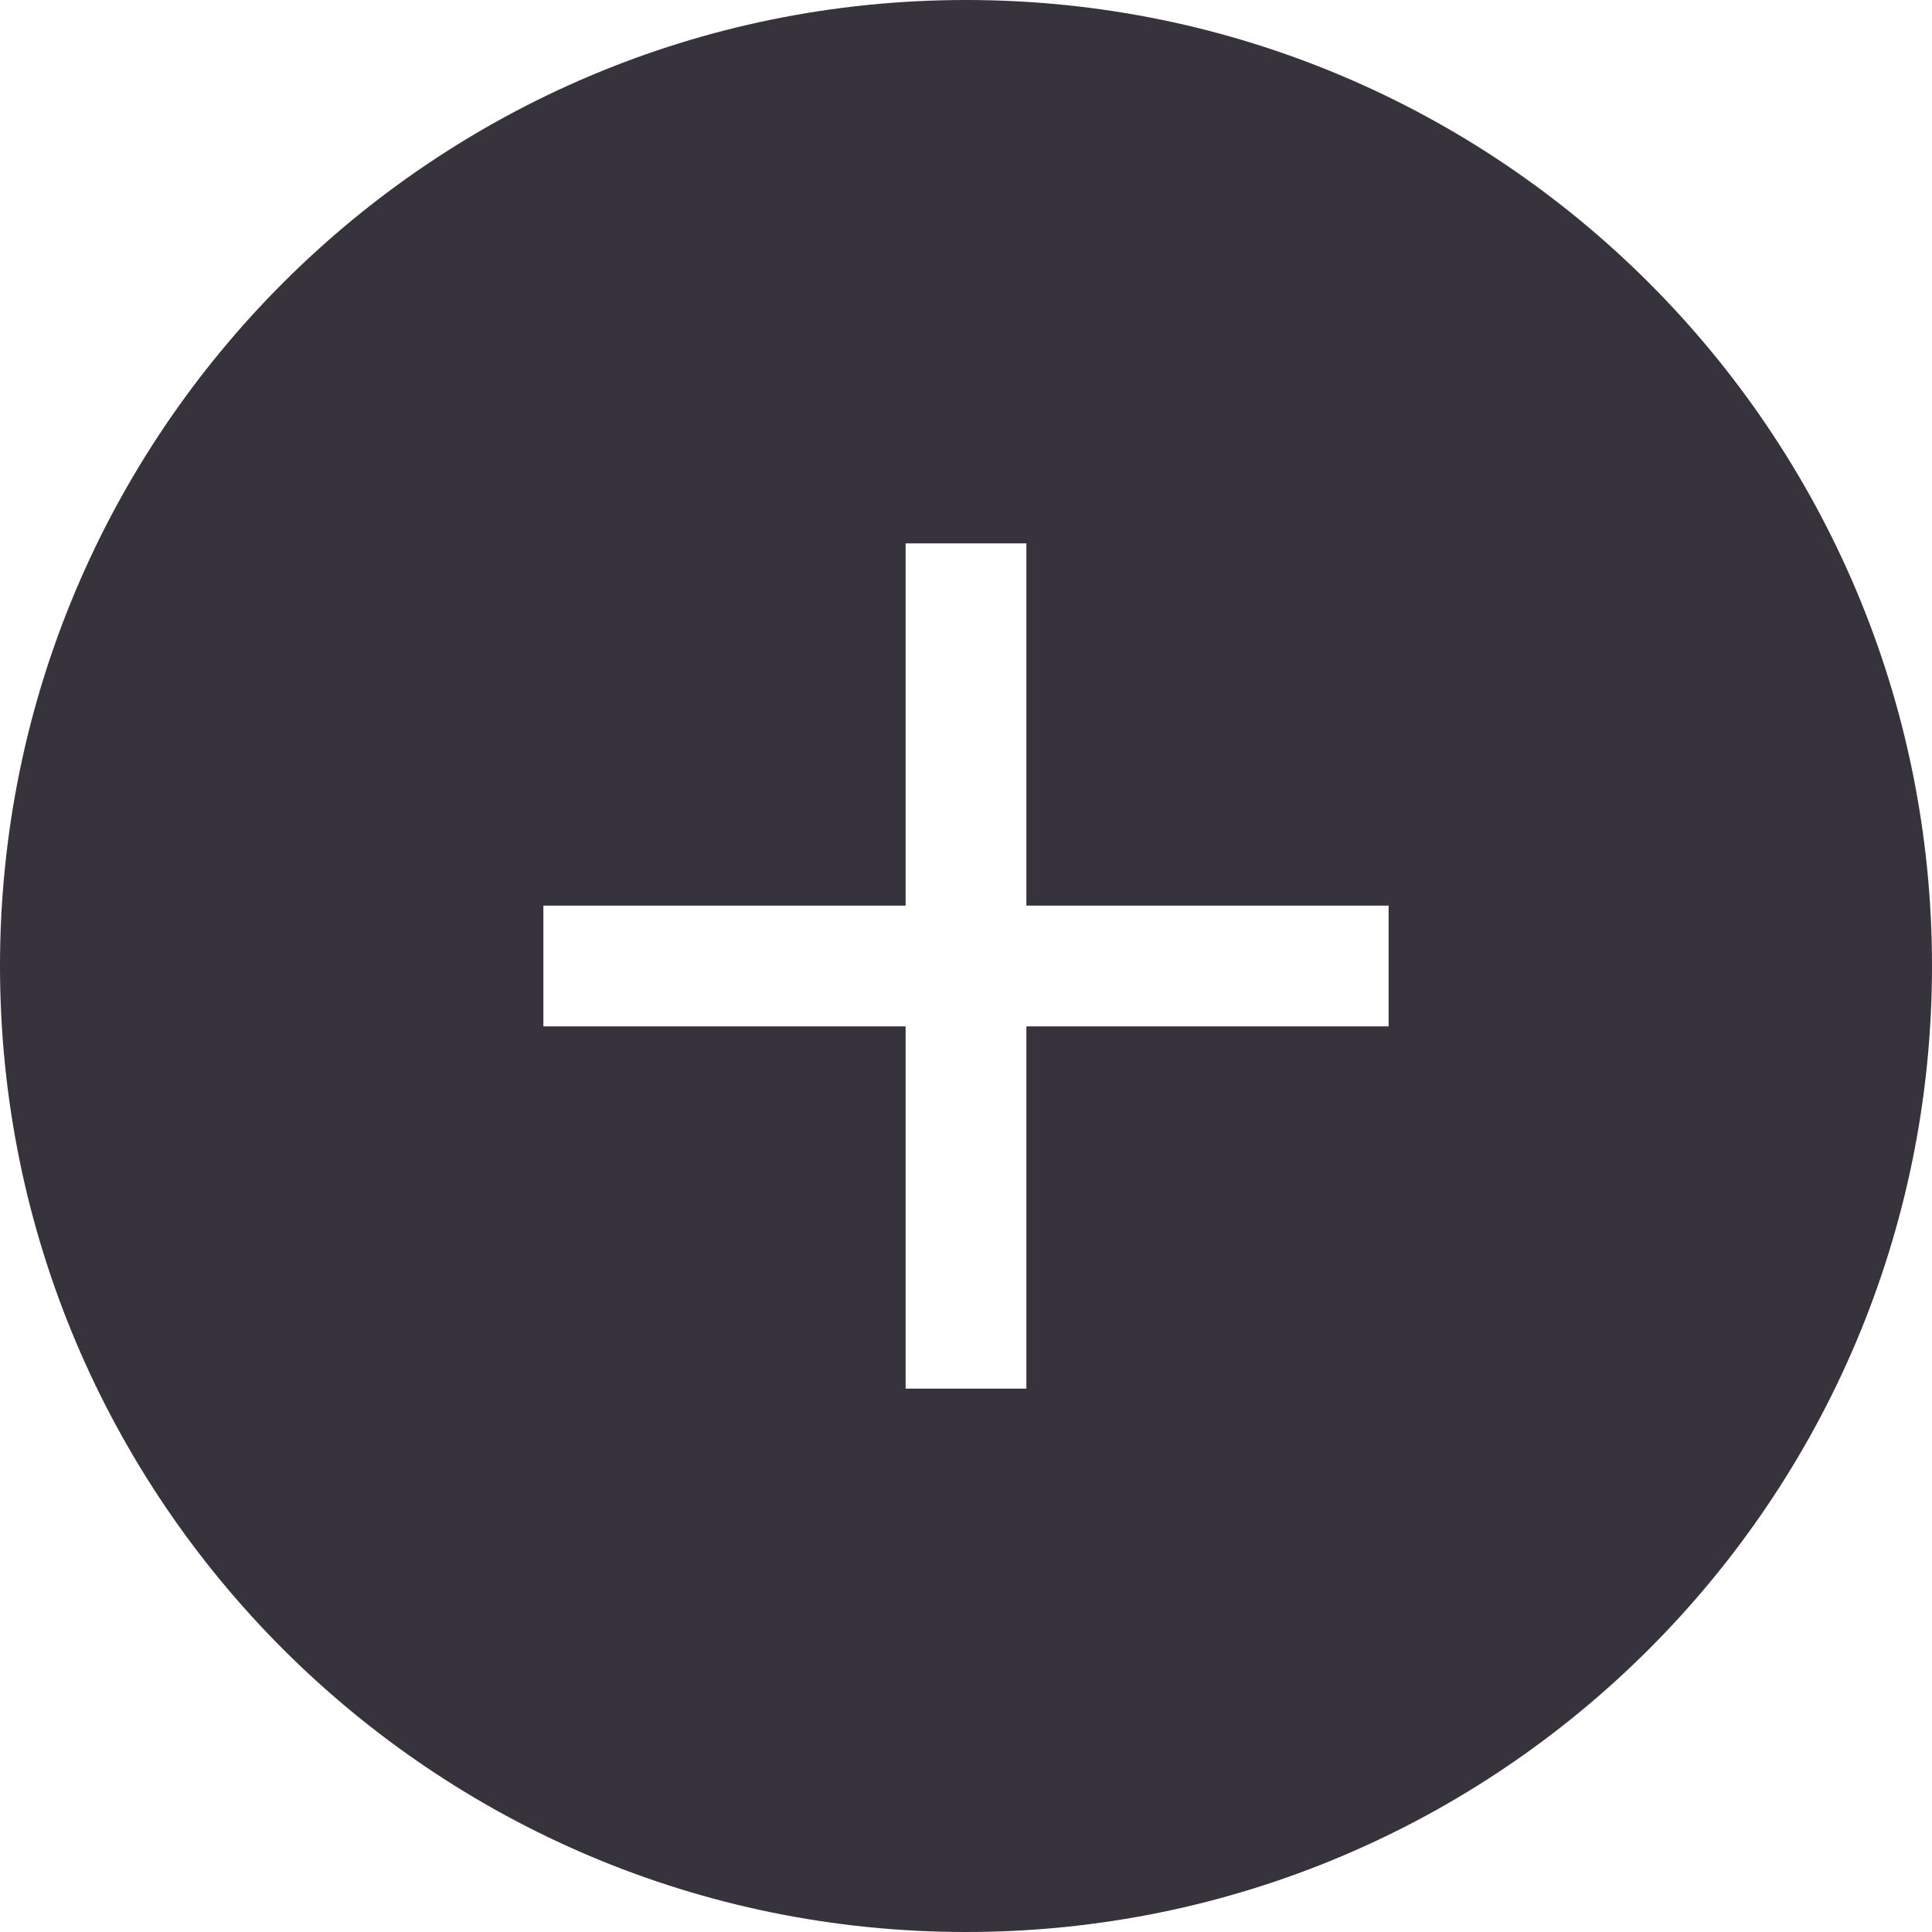
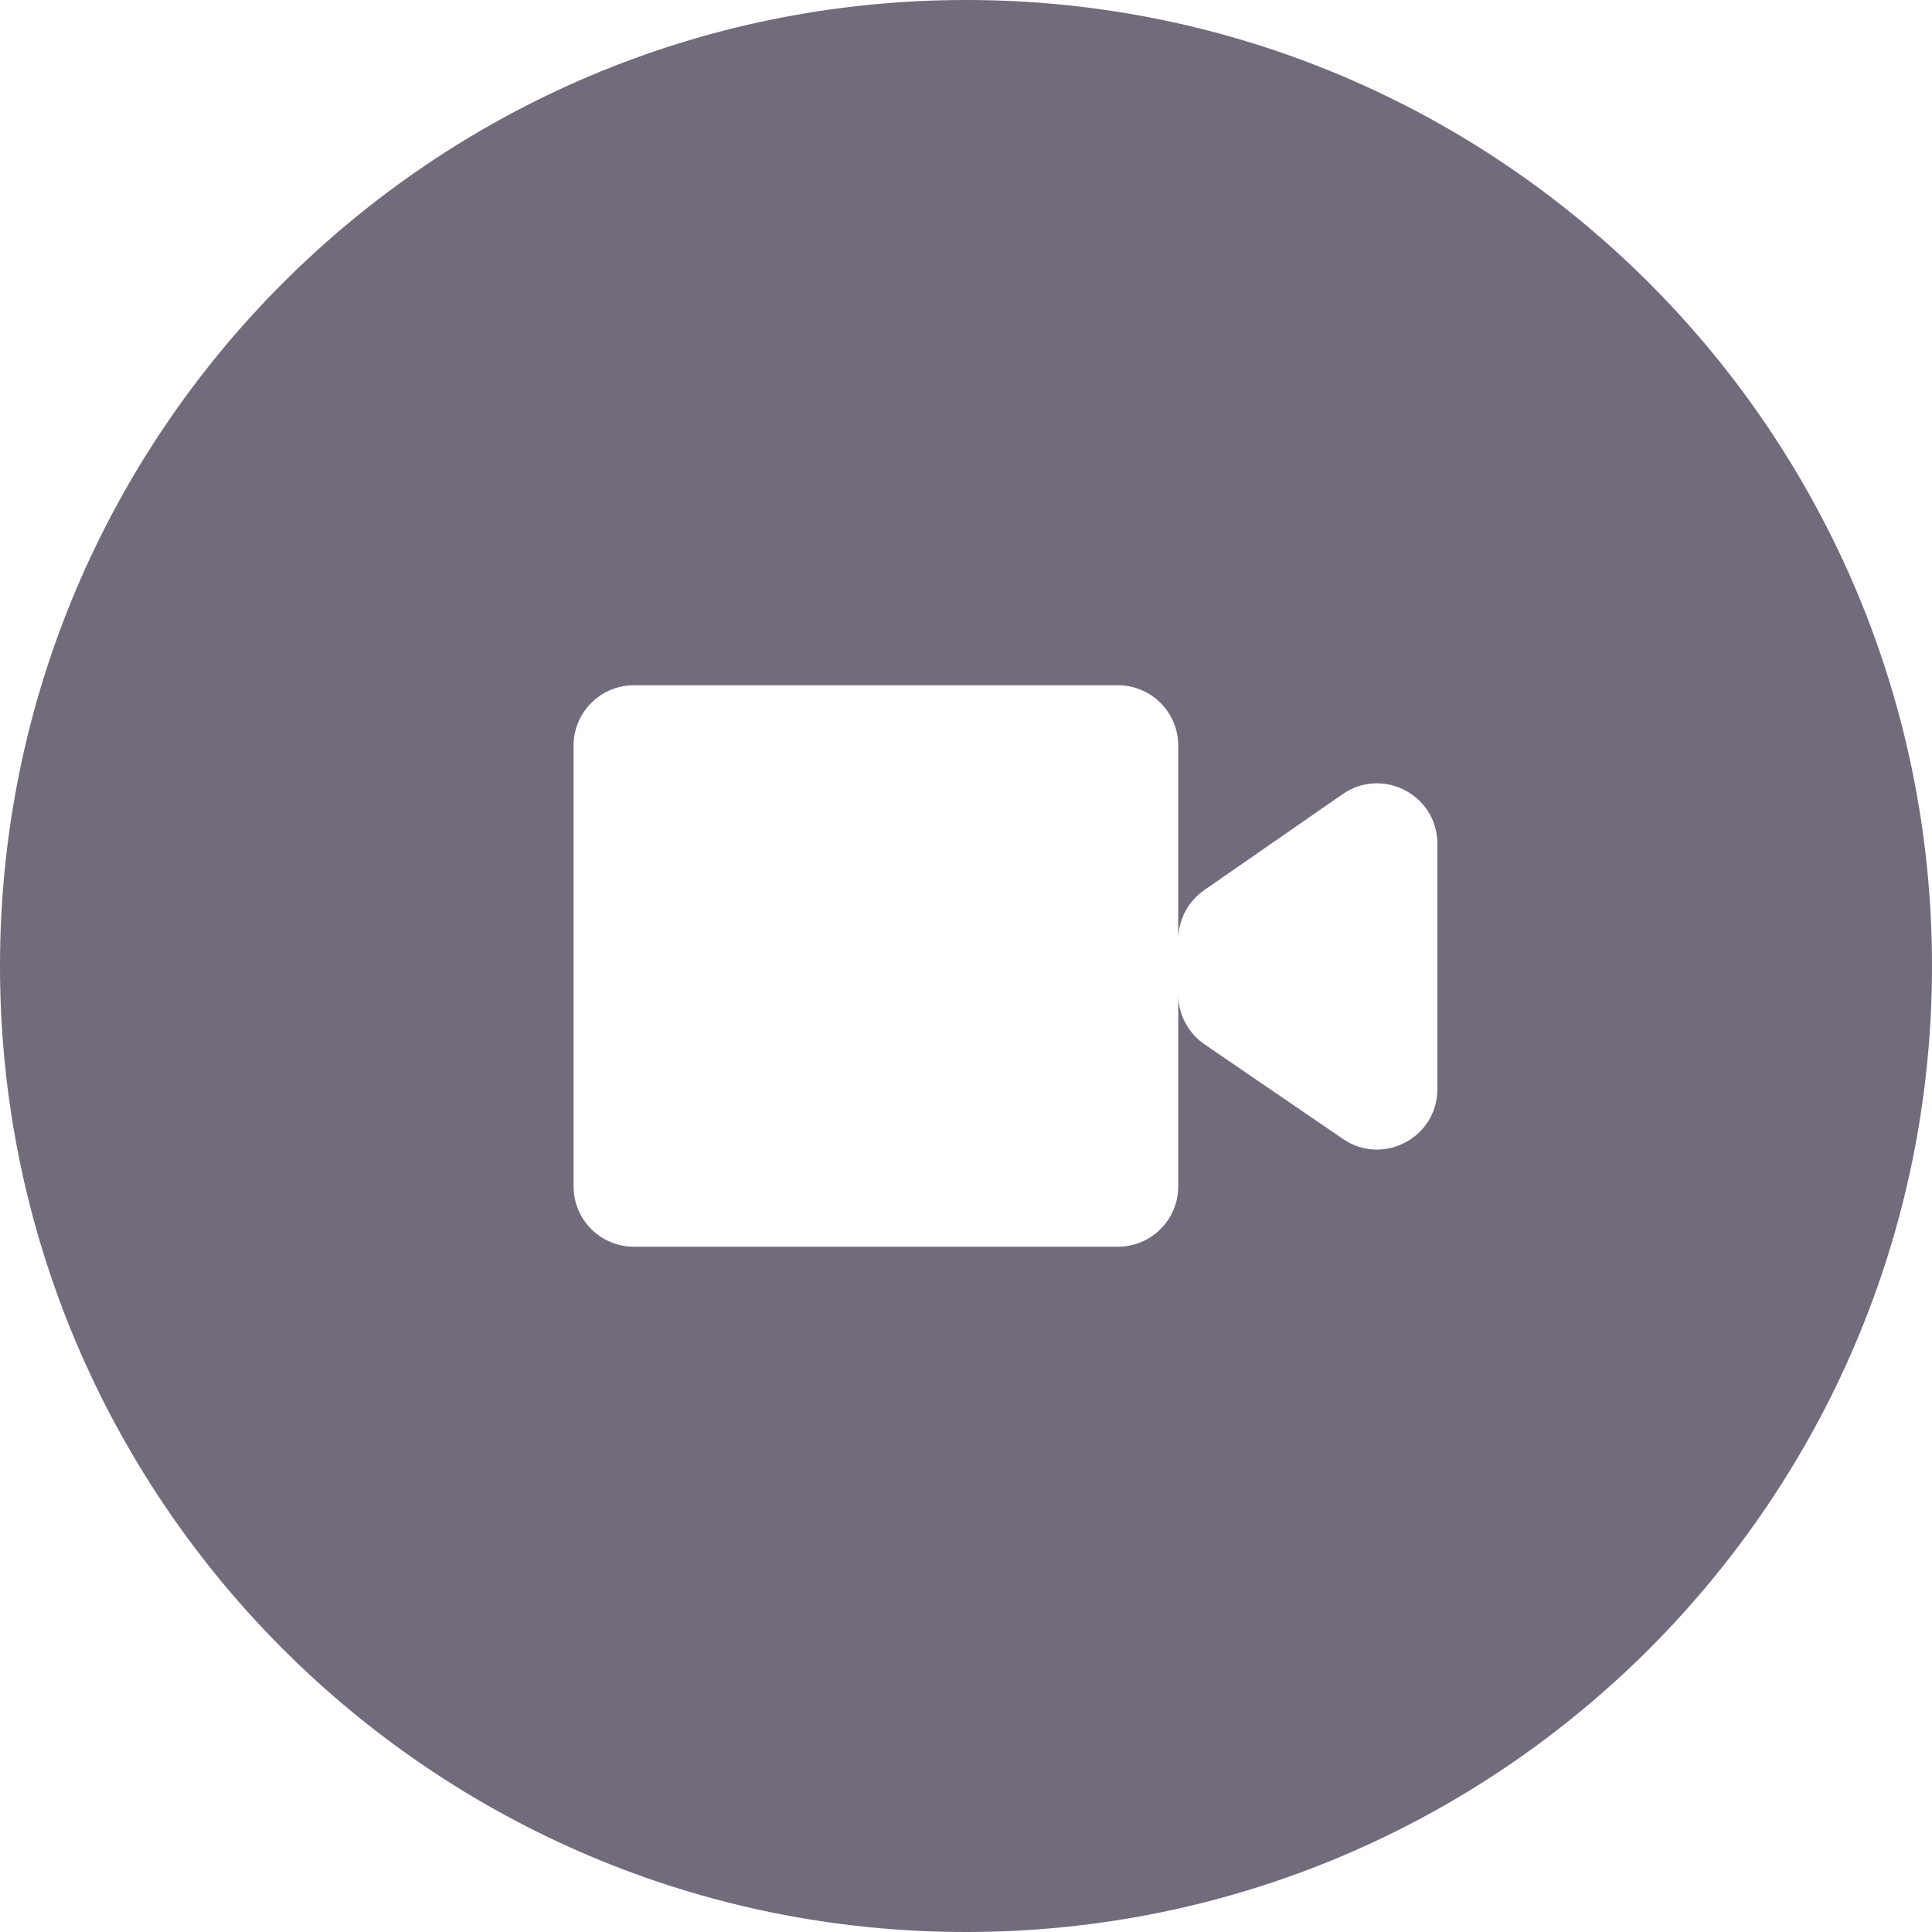
<svg xmlns="http://www.w3.org/2000/svg" width="64" height="64" viewBox="0 0 64 64" fill="none">
-   <path fill-rule="evenodd" clip-rule="evenodd" d="M32 64C49.673 64 64 49.673 64 32C64 14.327 49.673 0 32 0C14.327 0 0 14.327 0 32C0 49.673 14.327 64 32 64ZM30 30V18H34V30H46V34H34V46H30V34H18V30H30Z" fill="#37333D" />
+   <path fill-rule="evenodd" clip-rule="evenodd" d="M64 32C64 49.673 49.673 64 32 64C14.327 64 0 49.673 0 32C0 14.327 14.327 0 32 0C49.673 0 64 14.327 64 32ZM19 24.7C19 23.595 19.895 22.7 21 22.7H37.031C38.135 22.7 39.031 23.595 39.031 24.7V31.093C39.043 30.451 39.362 29.854 39.891 29.487L44.475 26.308C45.802 25.388 47.615 26.337 47.615 27.951V36.078C47.615 37.687 45.813 38.637 44.486 37.729L39.901 34.594C39.367 34.228 39.043 33.626 39.031 32.98V39.3C39.031 40.404 38.135 41.3 37.031 41.3H21C19.895 41.3 19 40.404 19 39.3V24.7Z" fill="#716B7C" />
</svg>
